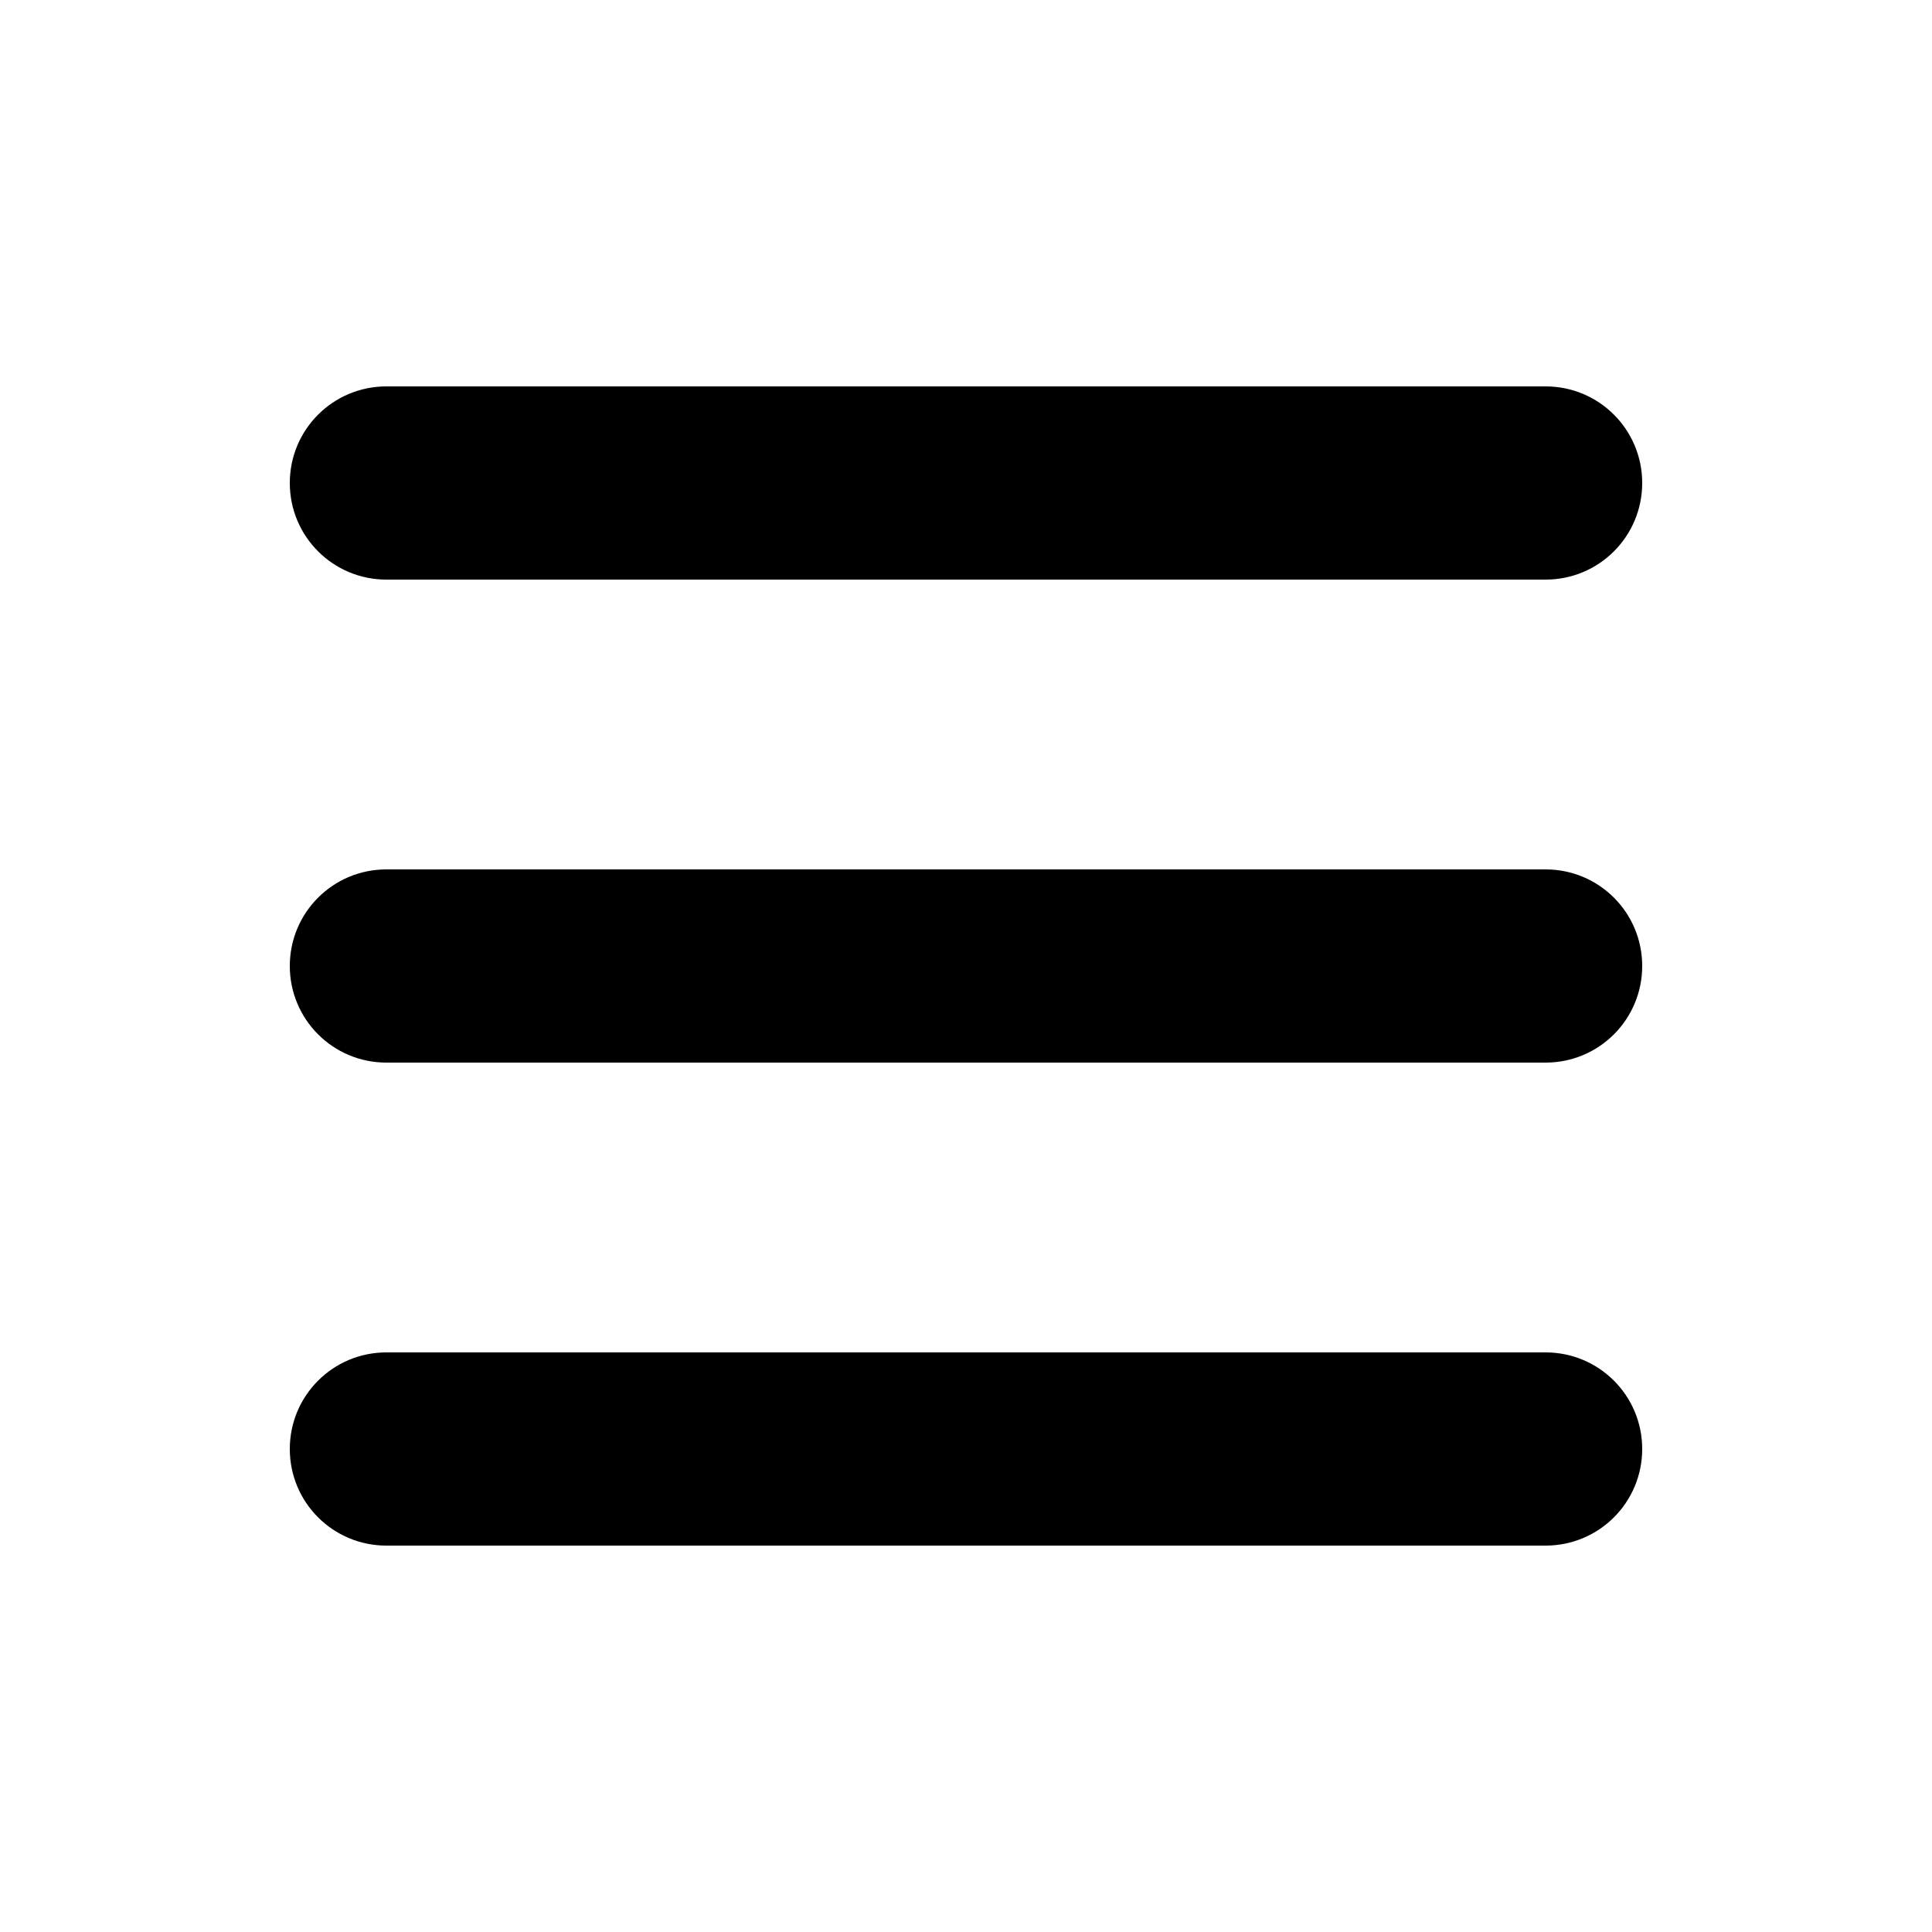
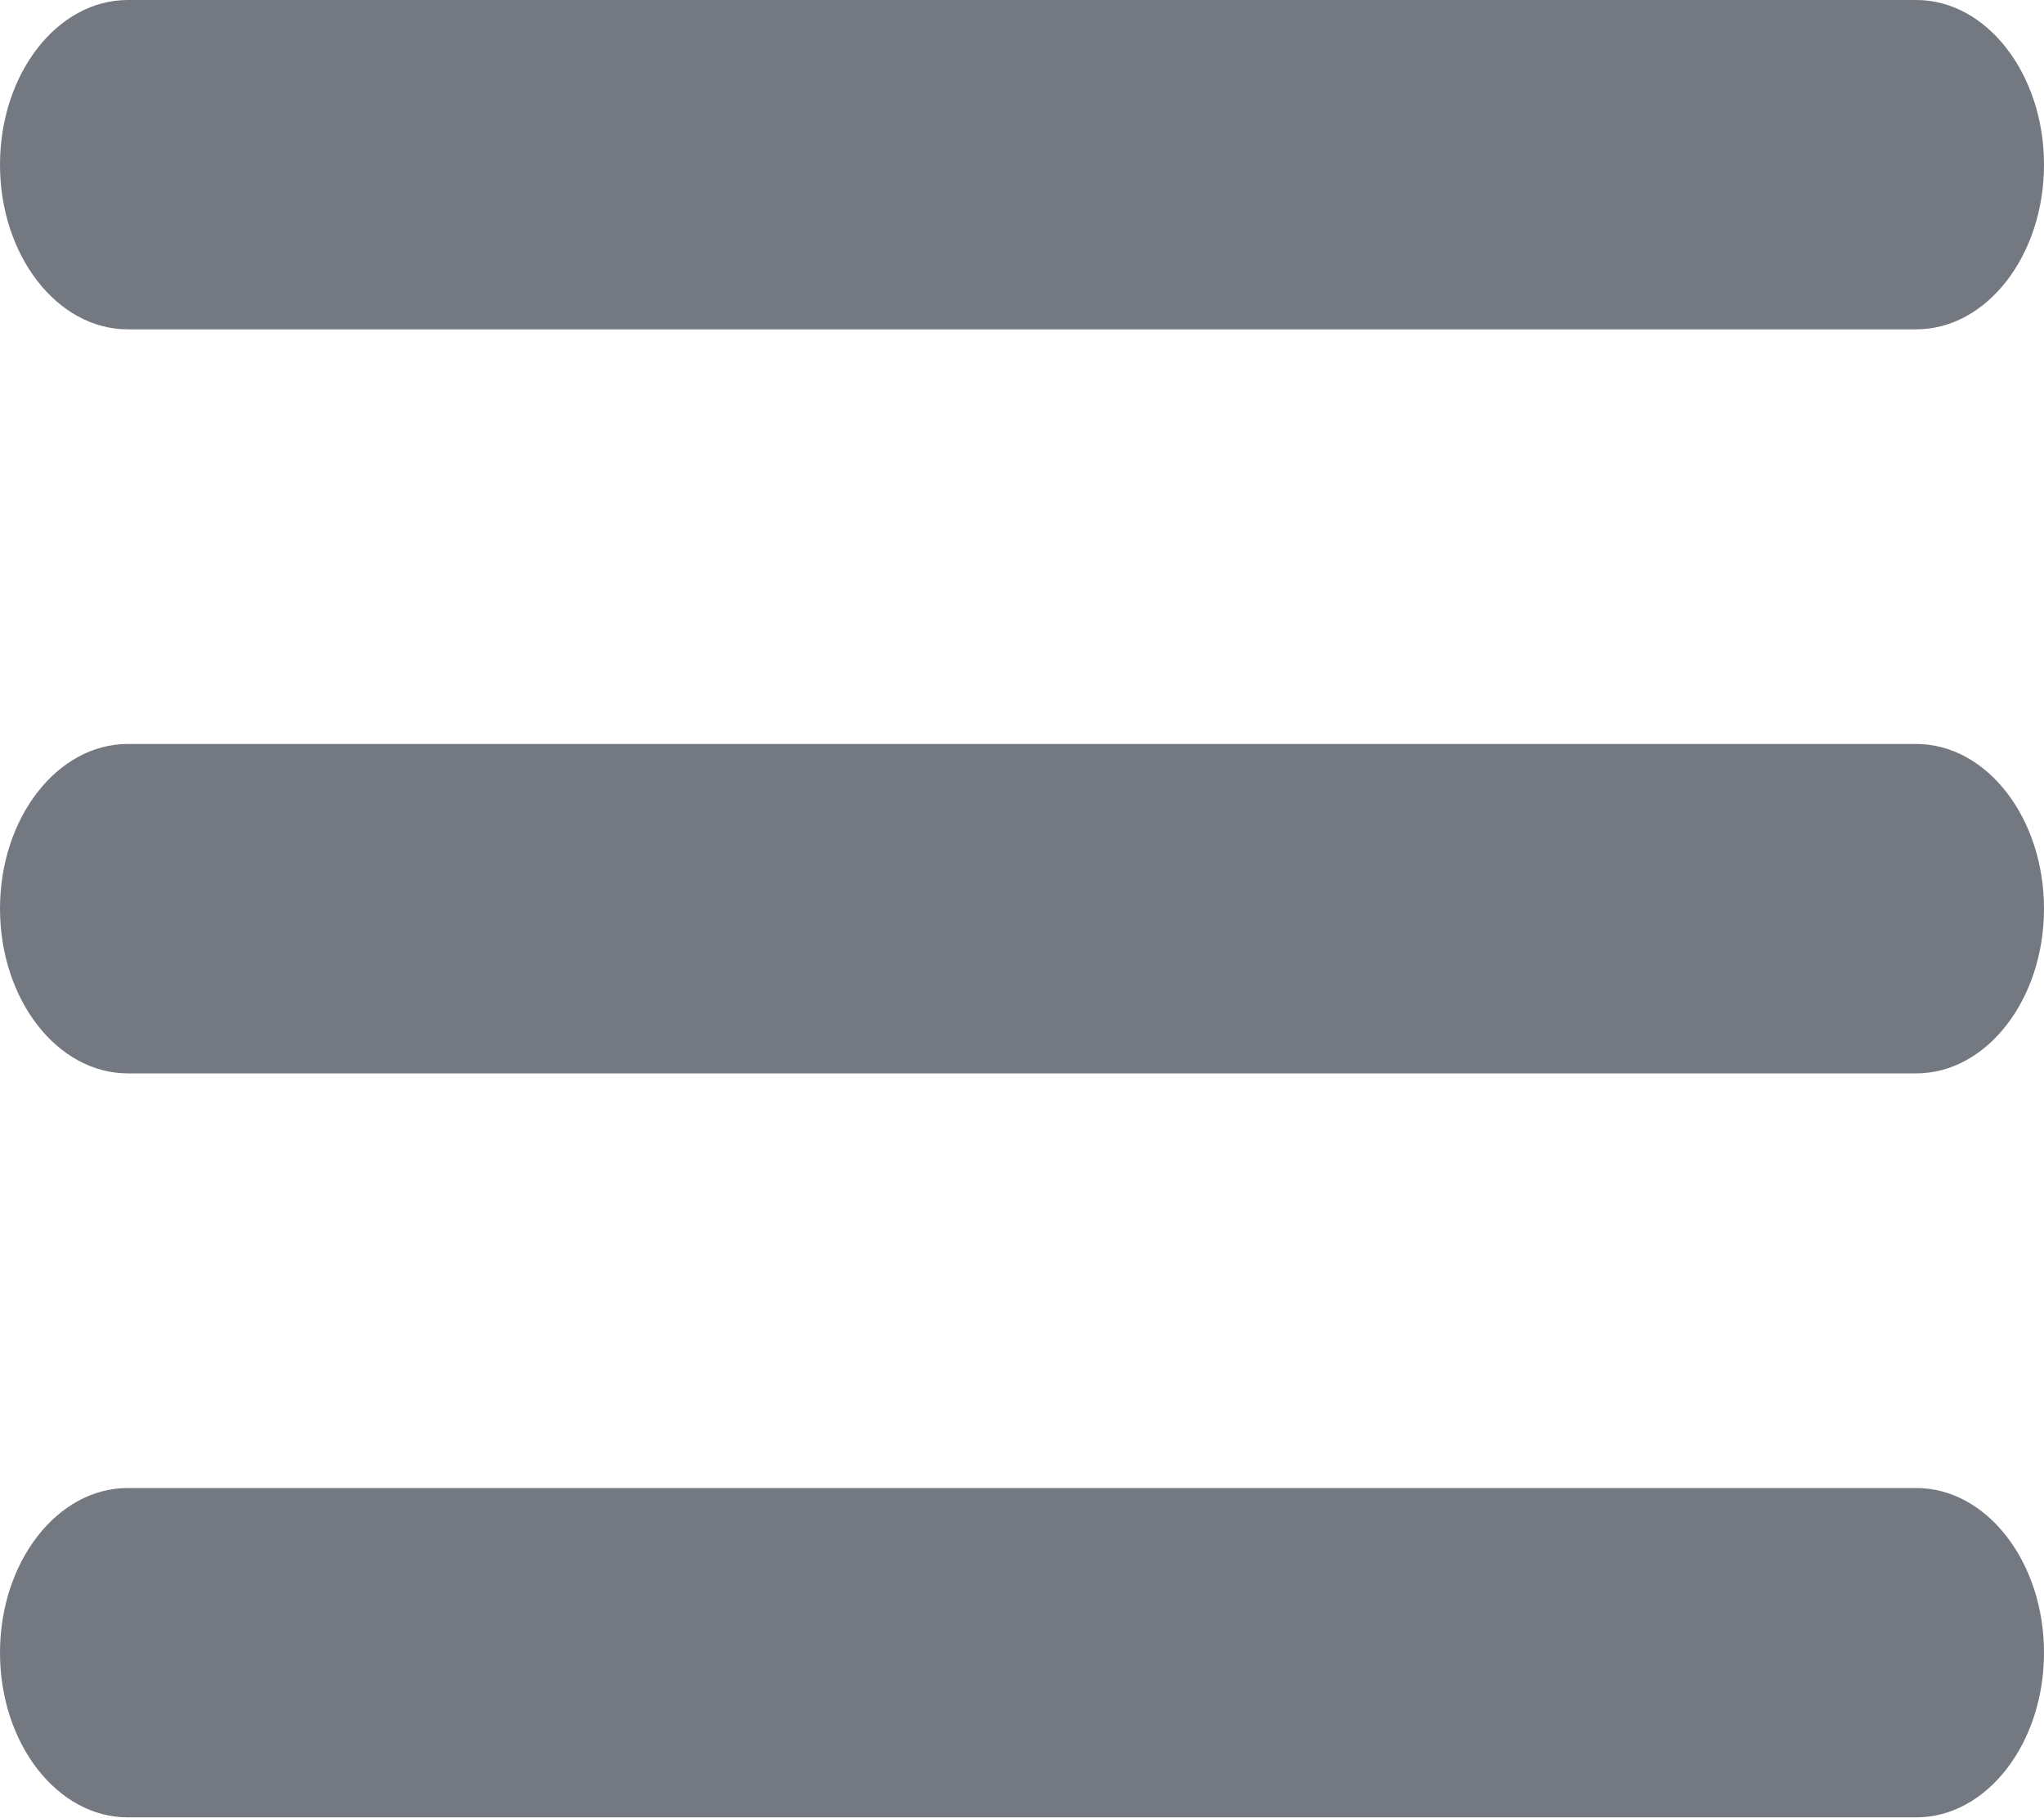
- <svg xmlns="http://www.w3.org/2000/svg" viewBox="0 0 640 640">
-   <path d="M96 160C96 142.3 110.3 128 128 128L512 128C529.7 128 544 142.3 544 160C544 177.7 529.7 192 512 192L128 192C110.3 192 96 177.7 96 160zM96 320C96 302.3 110.3 288 128 288L512 288C529.7 288 544 302.3 544 320C544 337.7 529.7 352 512 352L128 352C110.3 352 96 337.7 96 320zM544 480C544 497.7 529.7 512 512 512L128 512C110.3 512 96 497.7 96 480C96 462.3 110.3 448 128 448L512 448C529.7 448 544 462.3 544 480z" />
+ <svg xmlns="http://www.w3.org/2000/svg" width="36" height="32" viewBox="0 0 36 32" fill="none">
+   <path d="M33.75 0H2.25C1.009 0 0 1.3 0 2.9C0 4.499 1.009 5.799 2.25 5.799H33.75C34.99 5.799 36 4.499 36 2.9C36 1.3 34.99 0 33.75 0ZM33.75 13.1H2.25C1.009 13.1 0 14.401 0 16C0 17.599 1.009 18.9 2.25 18.9H33.75C34.99 18.9 36 17.599 36 16C36 14.401 34.99 13.1 33.75 13.1ZM33.75 26.201H2.25C1.009 26.201 0 27.501 0 29.1C0 30.7 1.009 32 2.25 32H33.75C34.99 32 36 30.7 36 29.1C36 27.501 34.99 26.201 33.75 26.201Z" fill="#747881" />
</svg>
